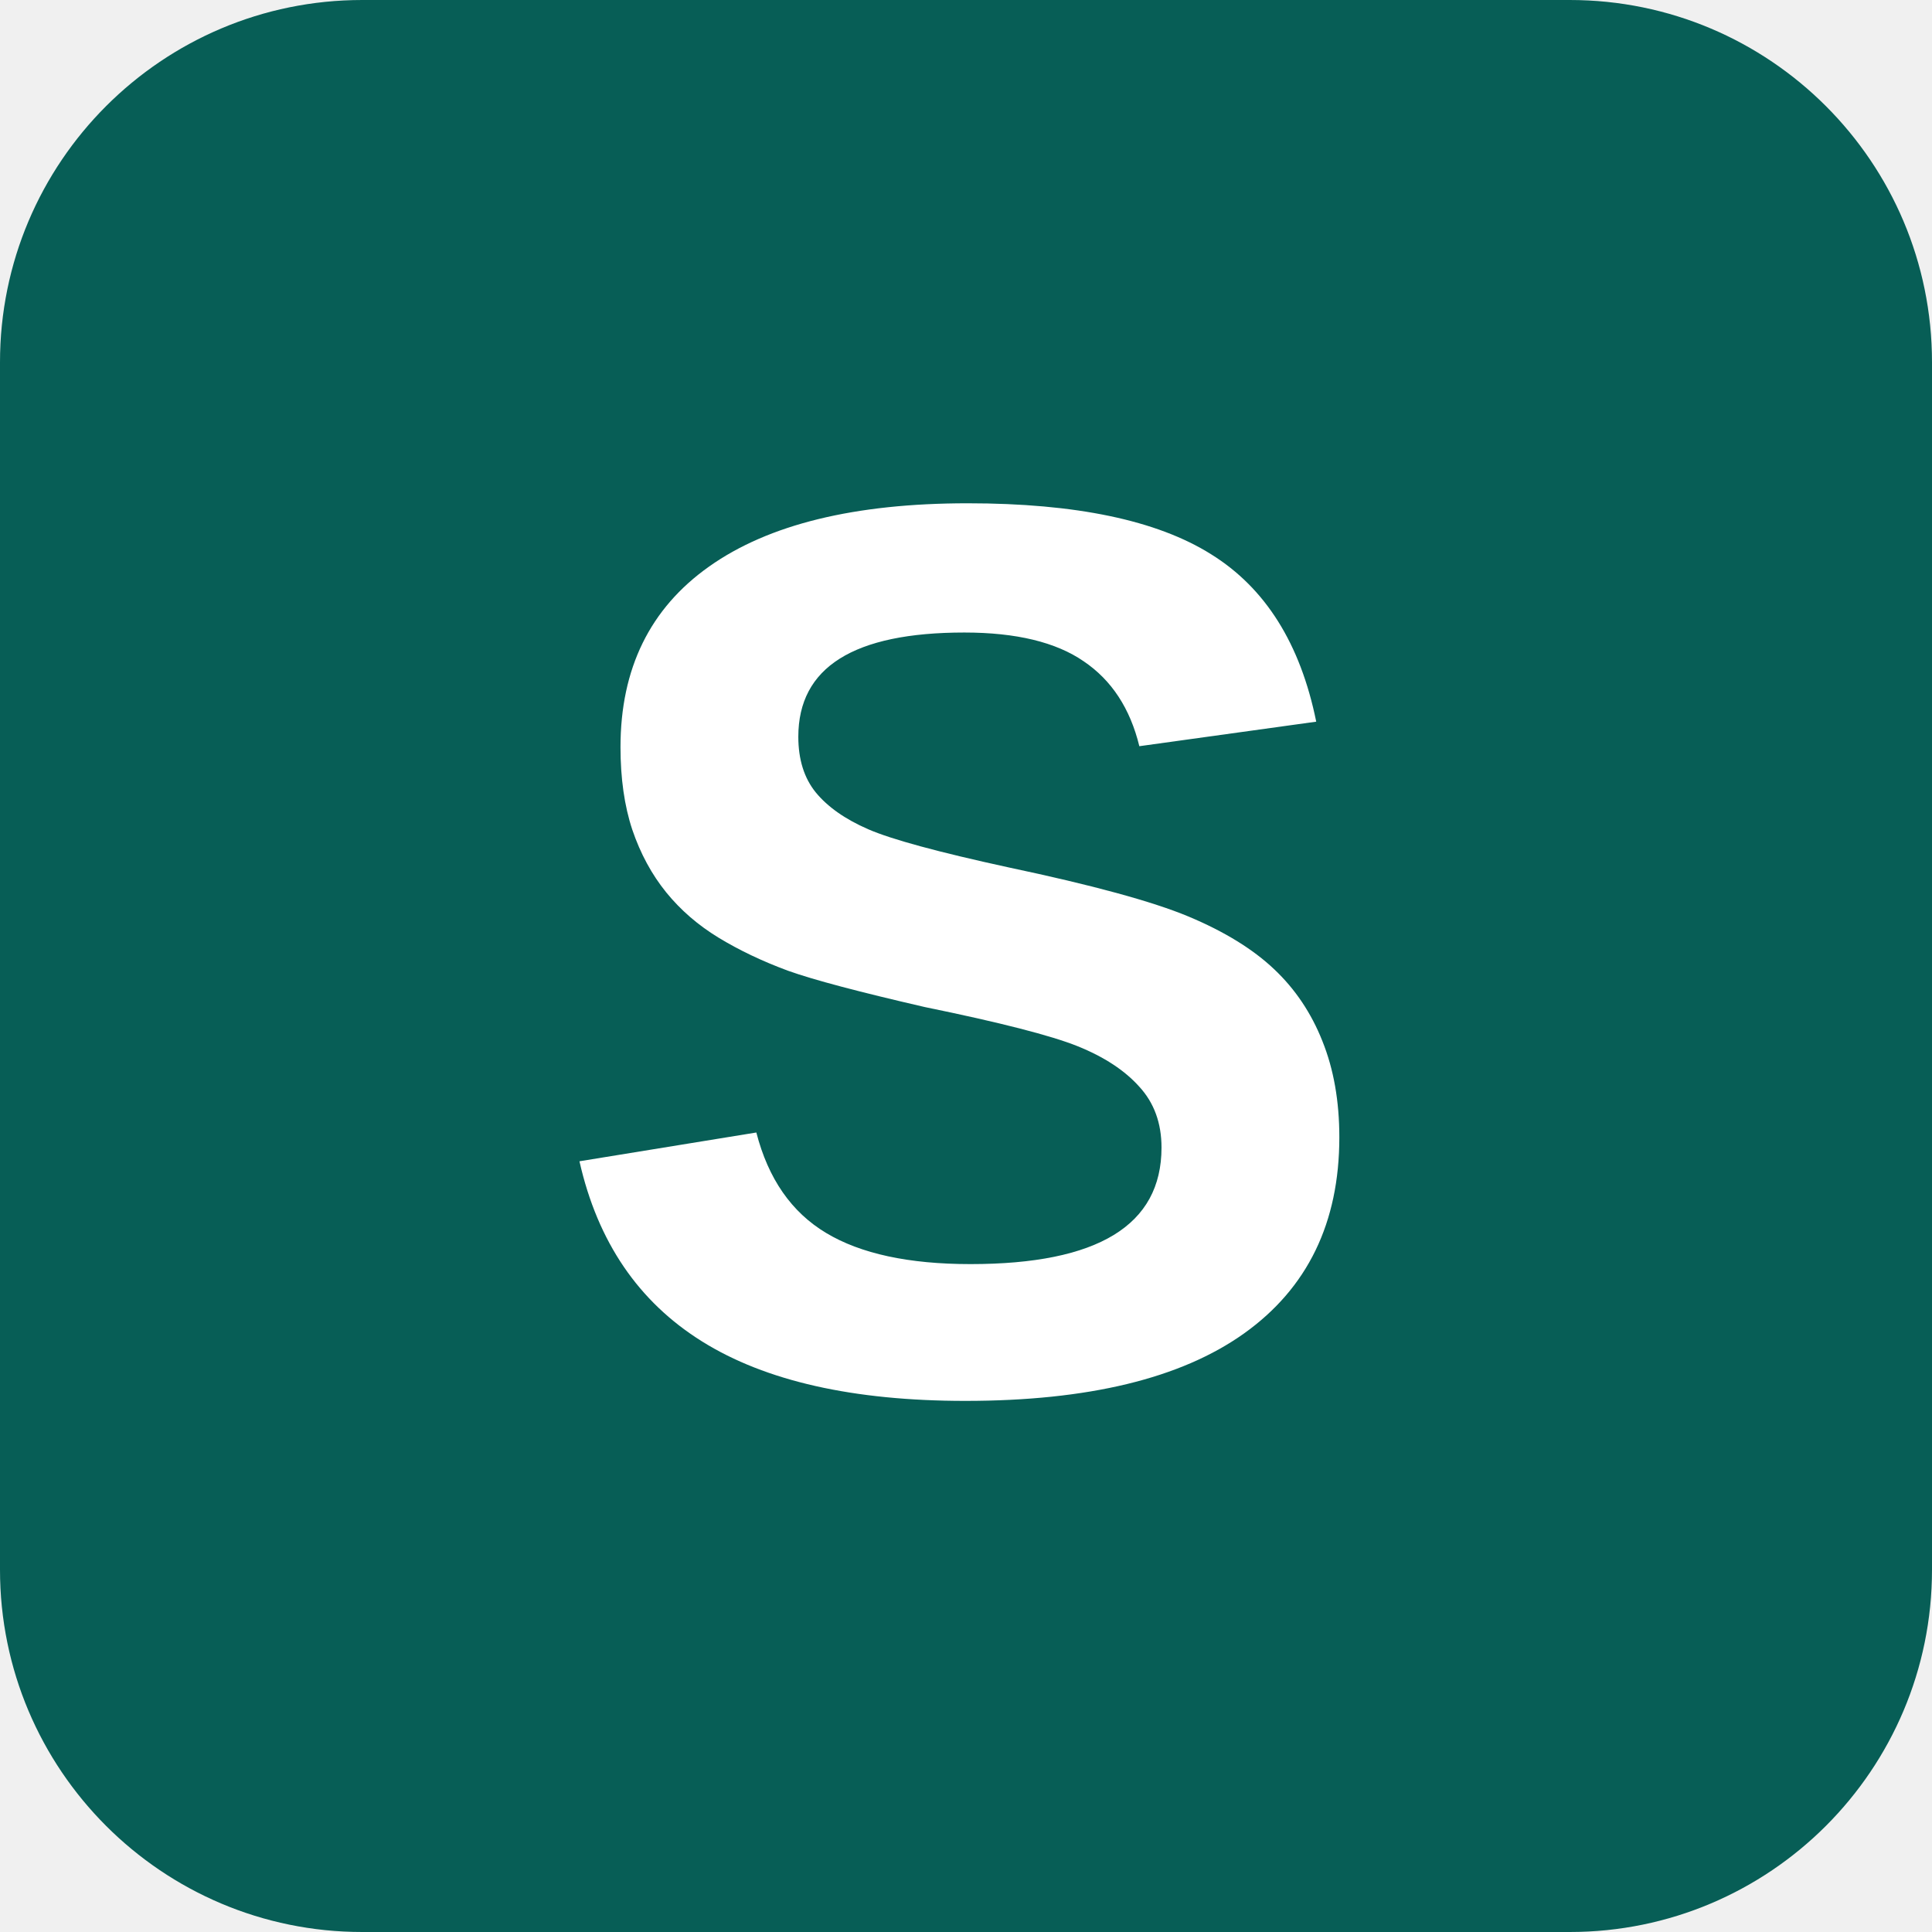
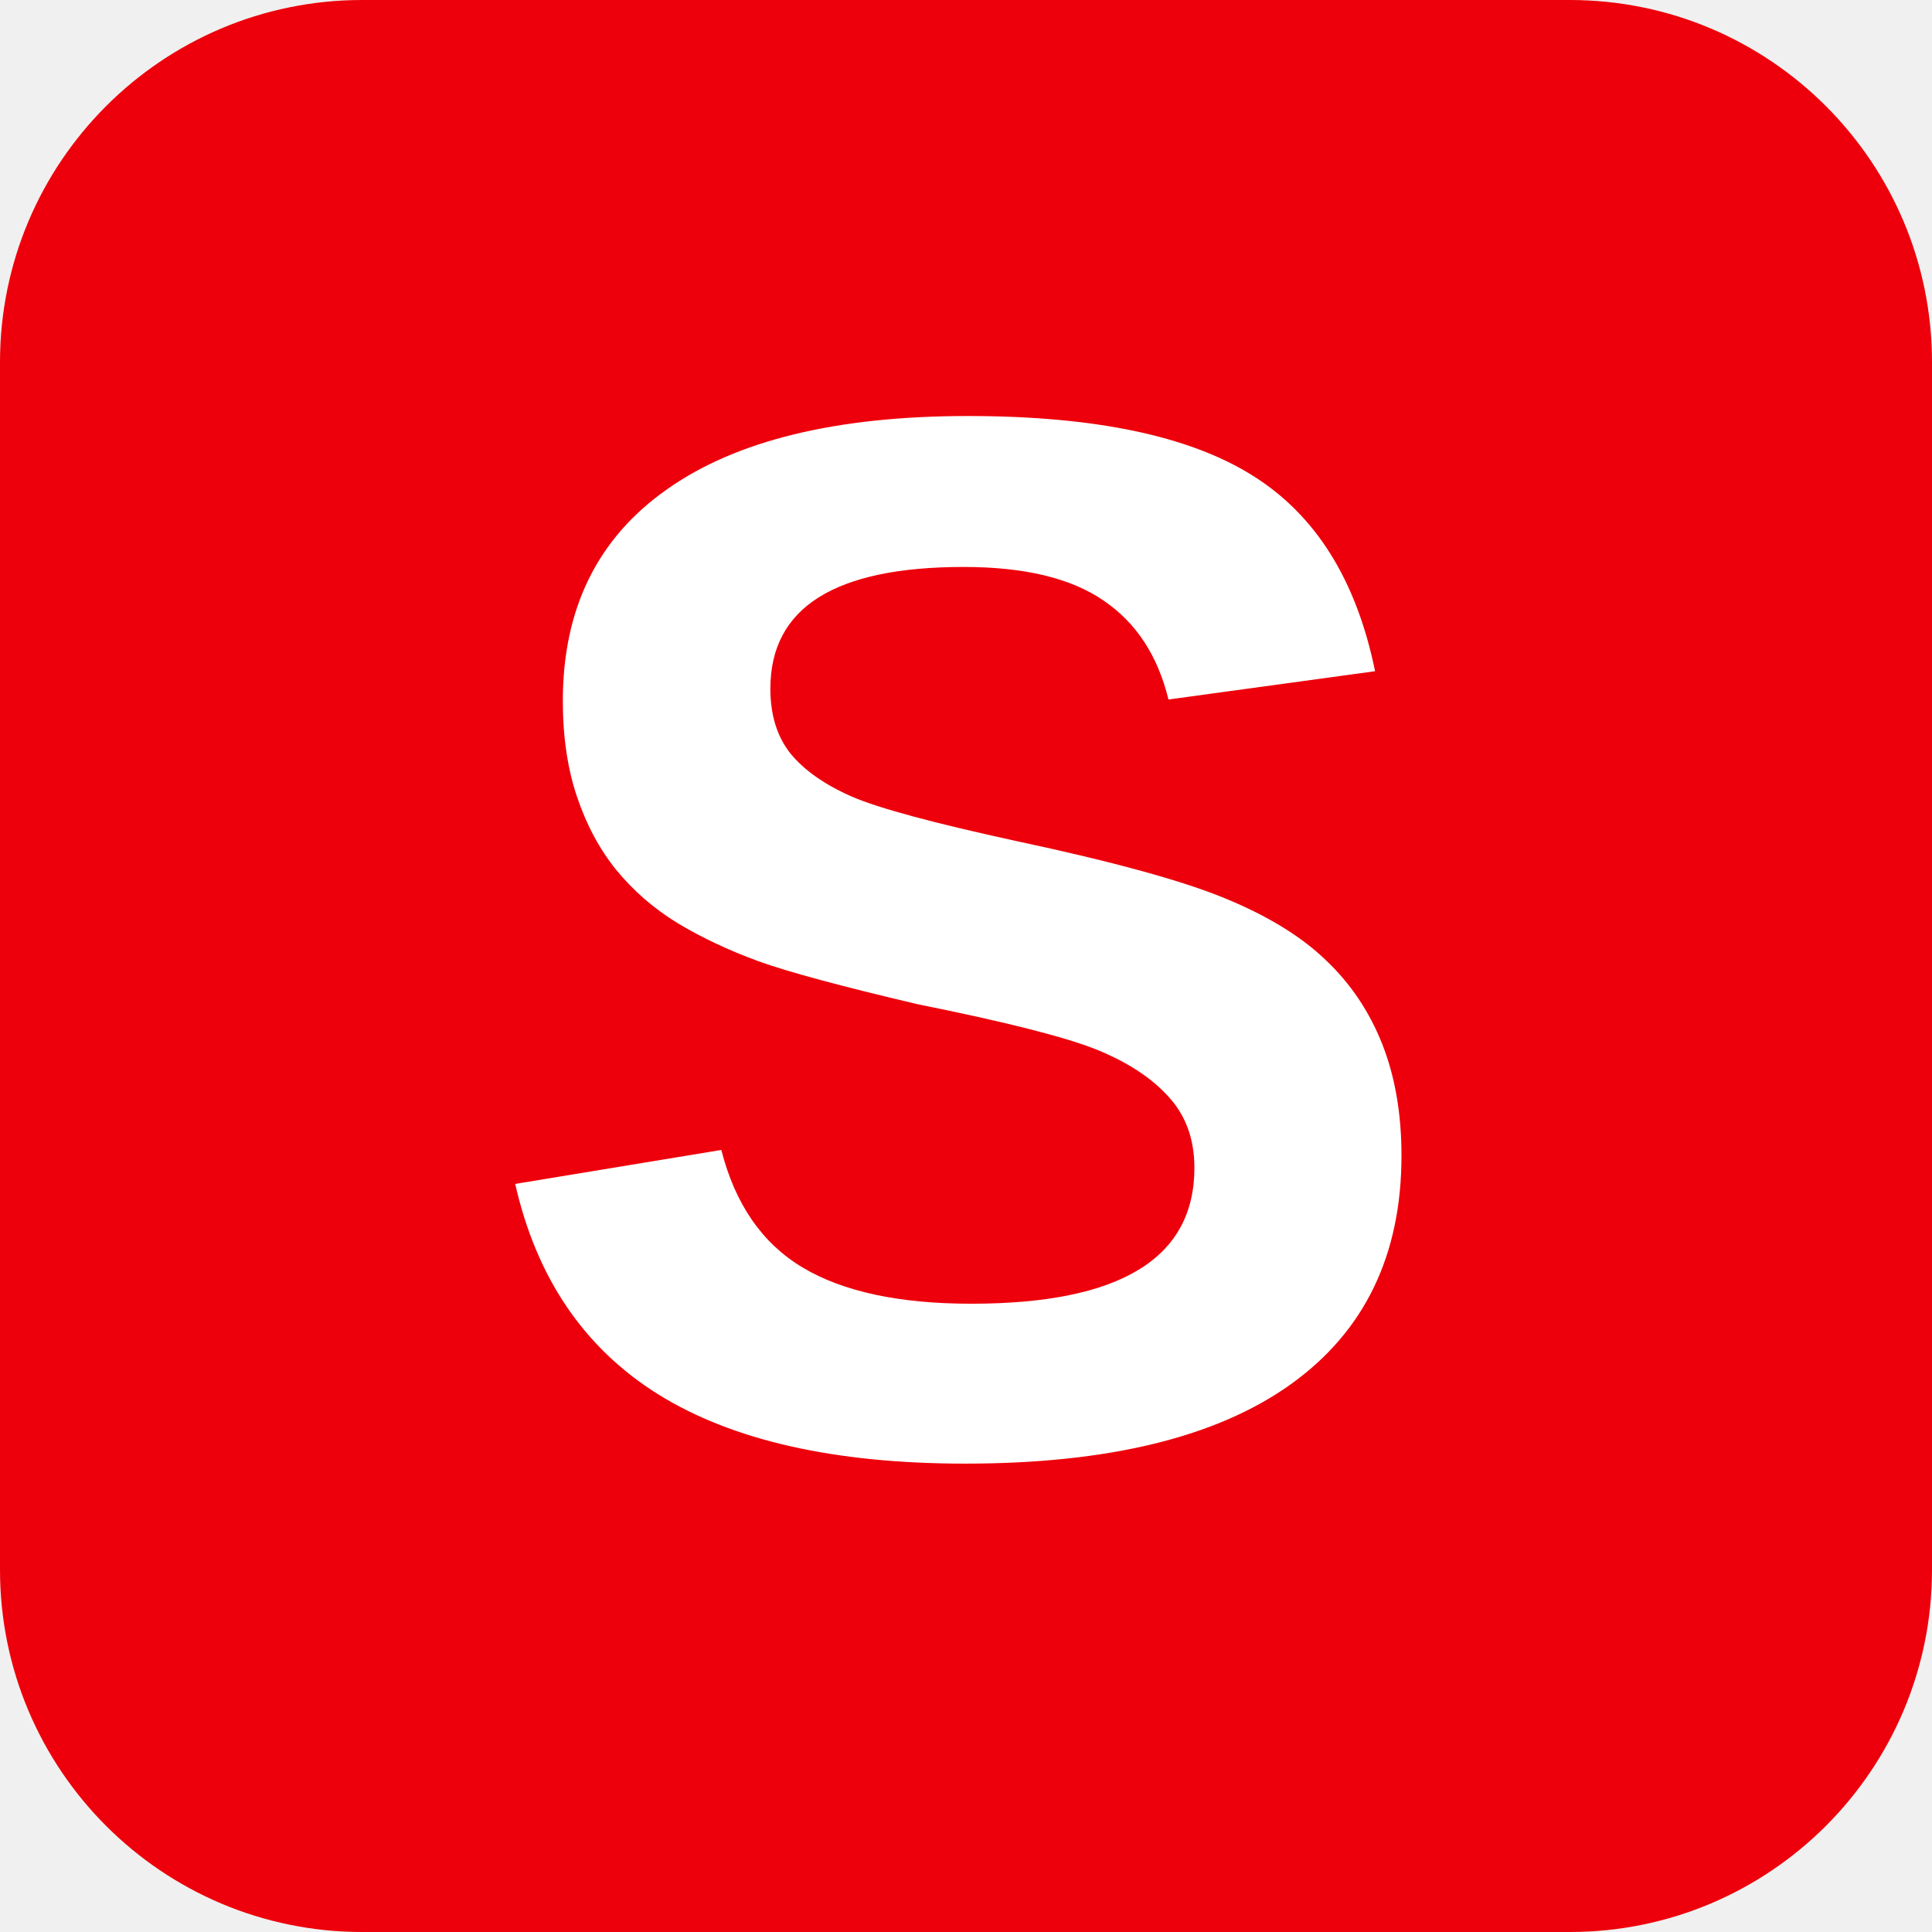
<svg xmlns="http://www.w3.org/2000/svg" viewBox="0 0 64 64">
-   <rect width="64" height="64" rx="12" fill="#075e56" />
-   <text x="32" y="46" text-anchor="middle" fill="white" font-family="Arial" font-size="42" font-weight="bold">S</text>
+   <rect width="64" height="64" rx="12" fill="#ed000b" />
+   <text x="32" y="48" text-anchor="middle" font-family="Arial,Helvetica,sans-serif" font-size="49" font-weight="700" fill="#fff">S</text>
</svg>
